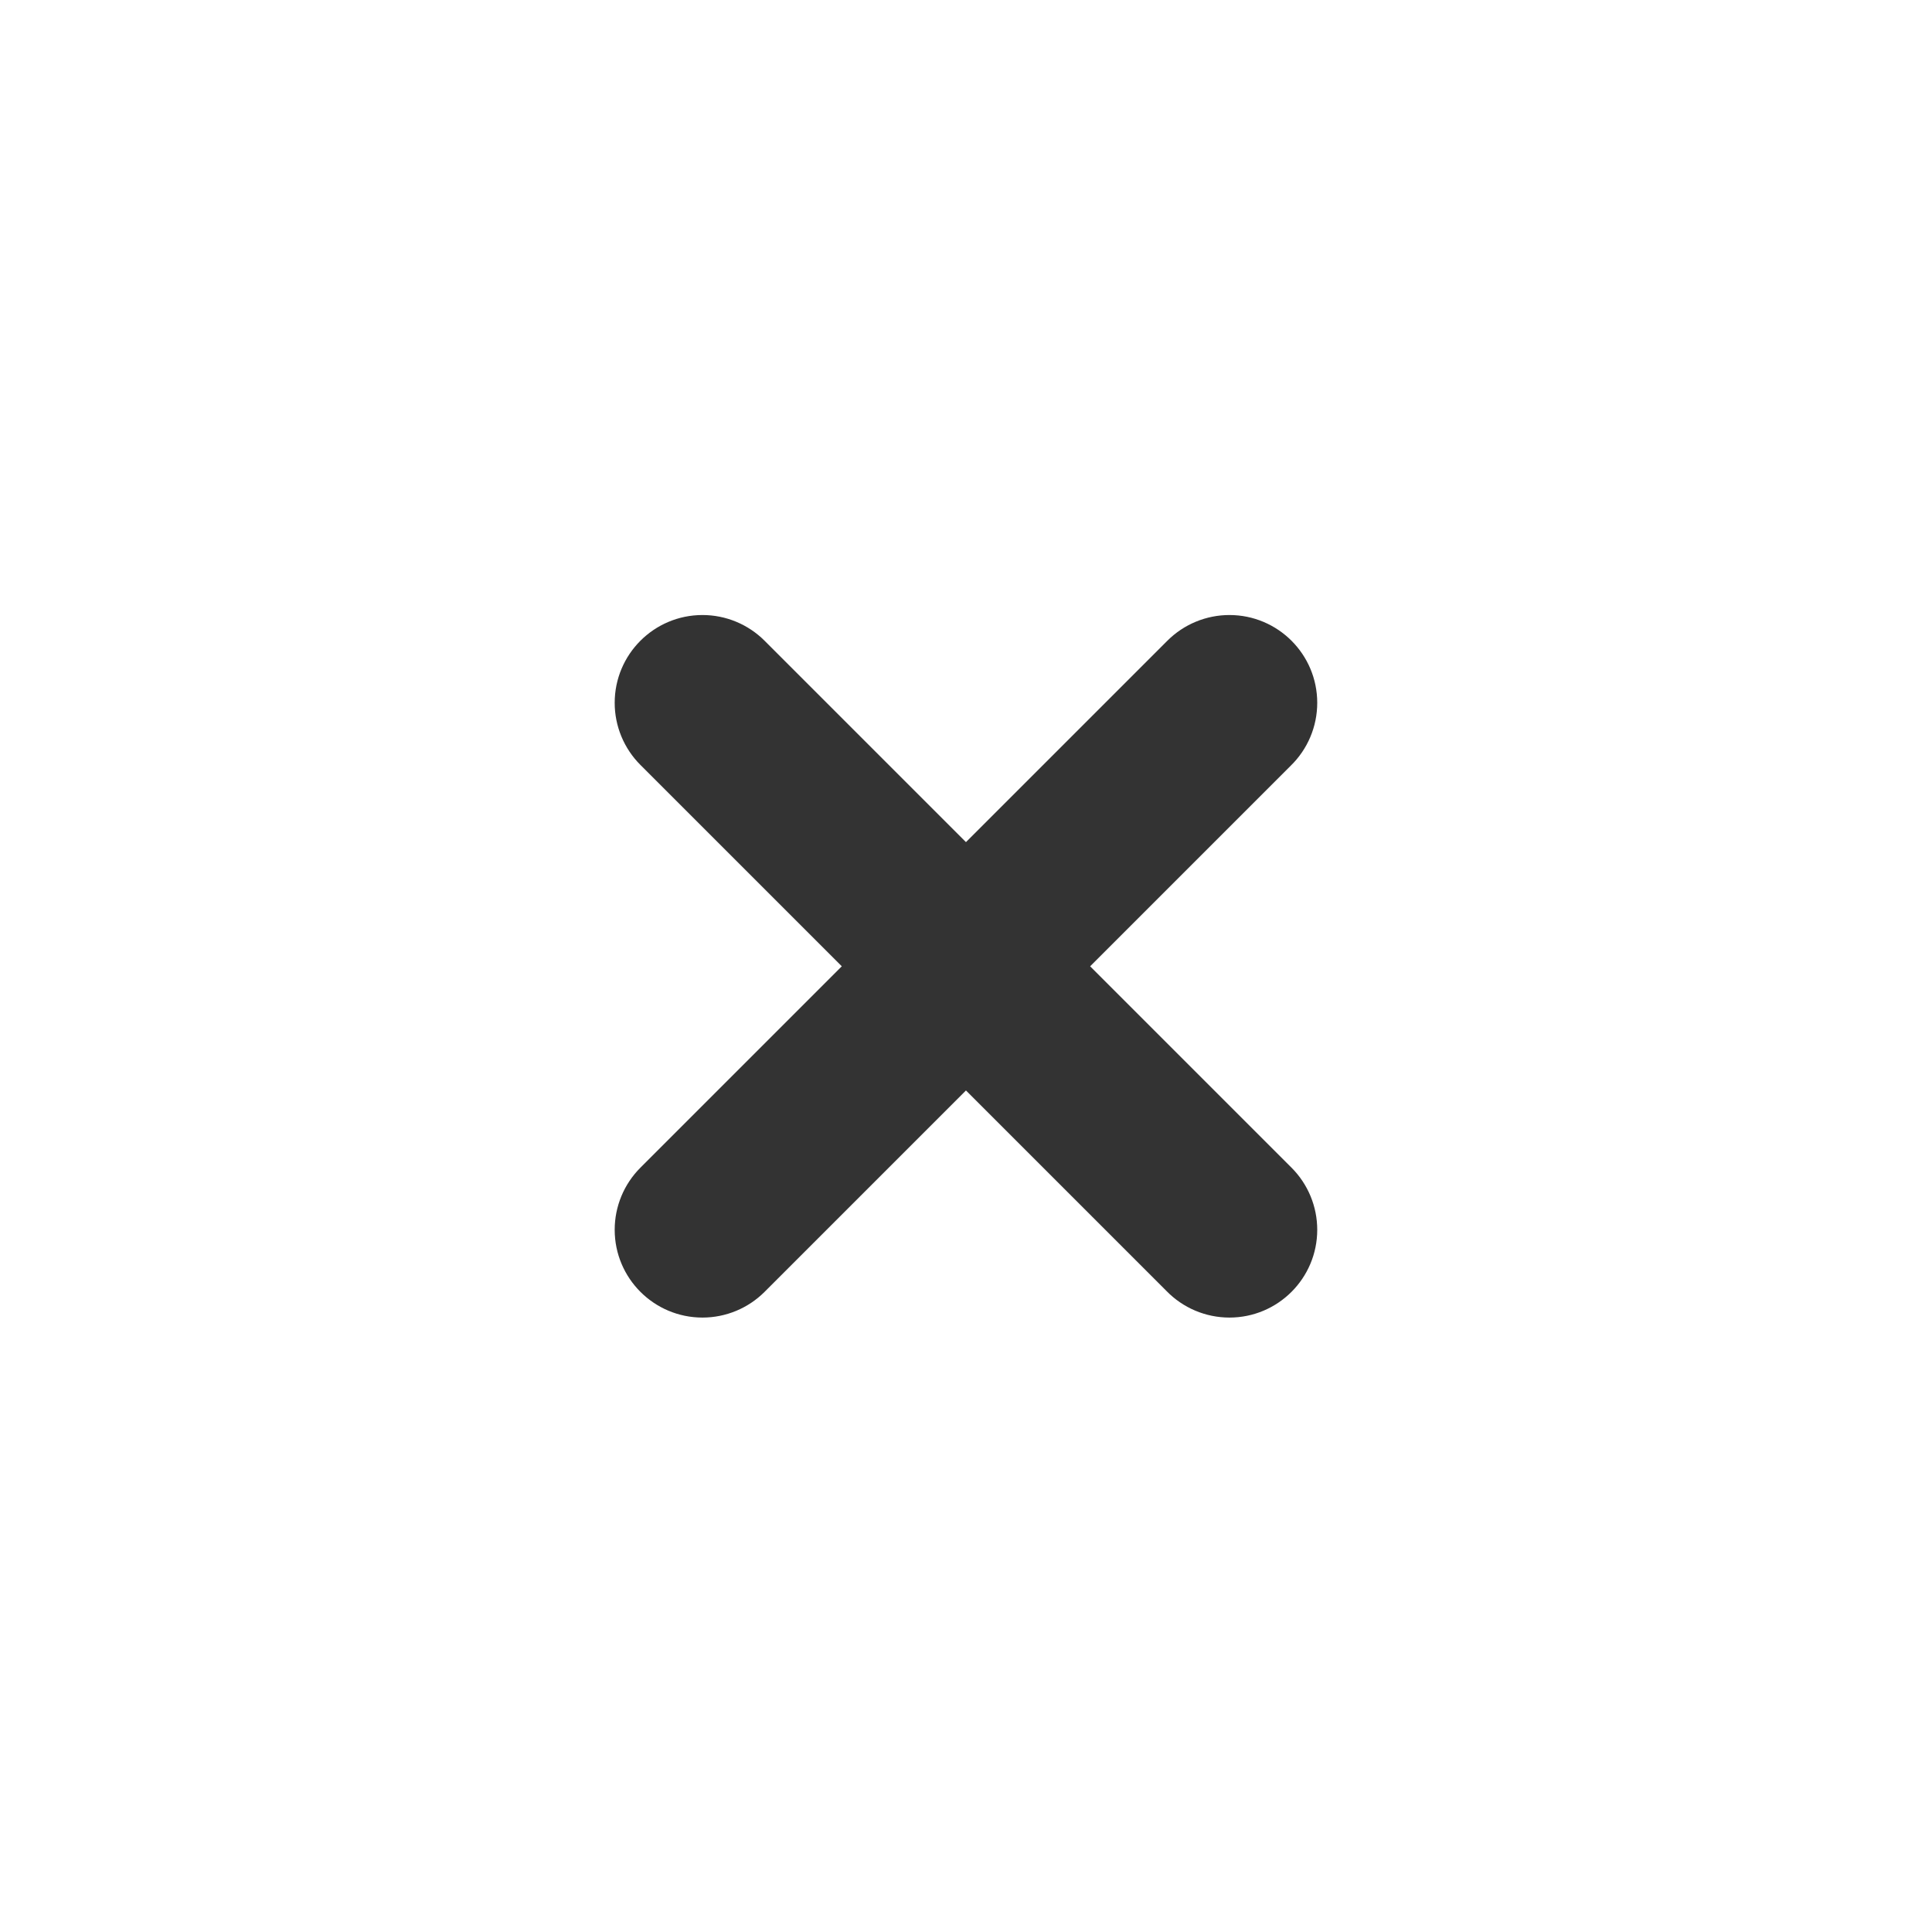
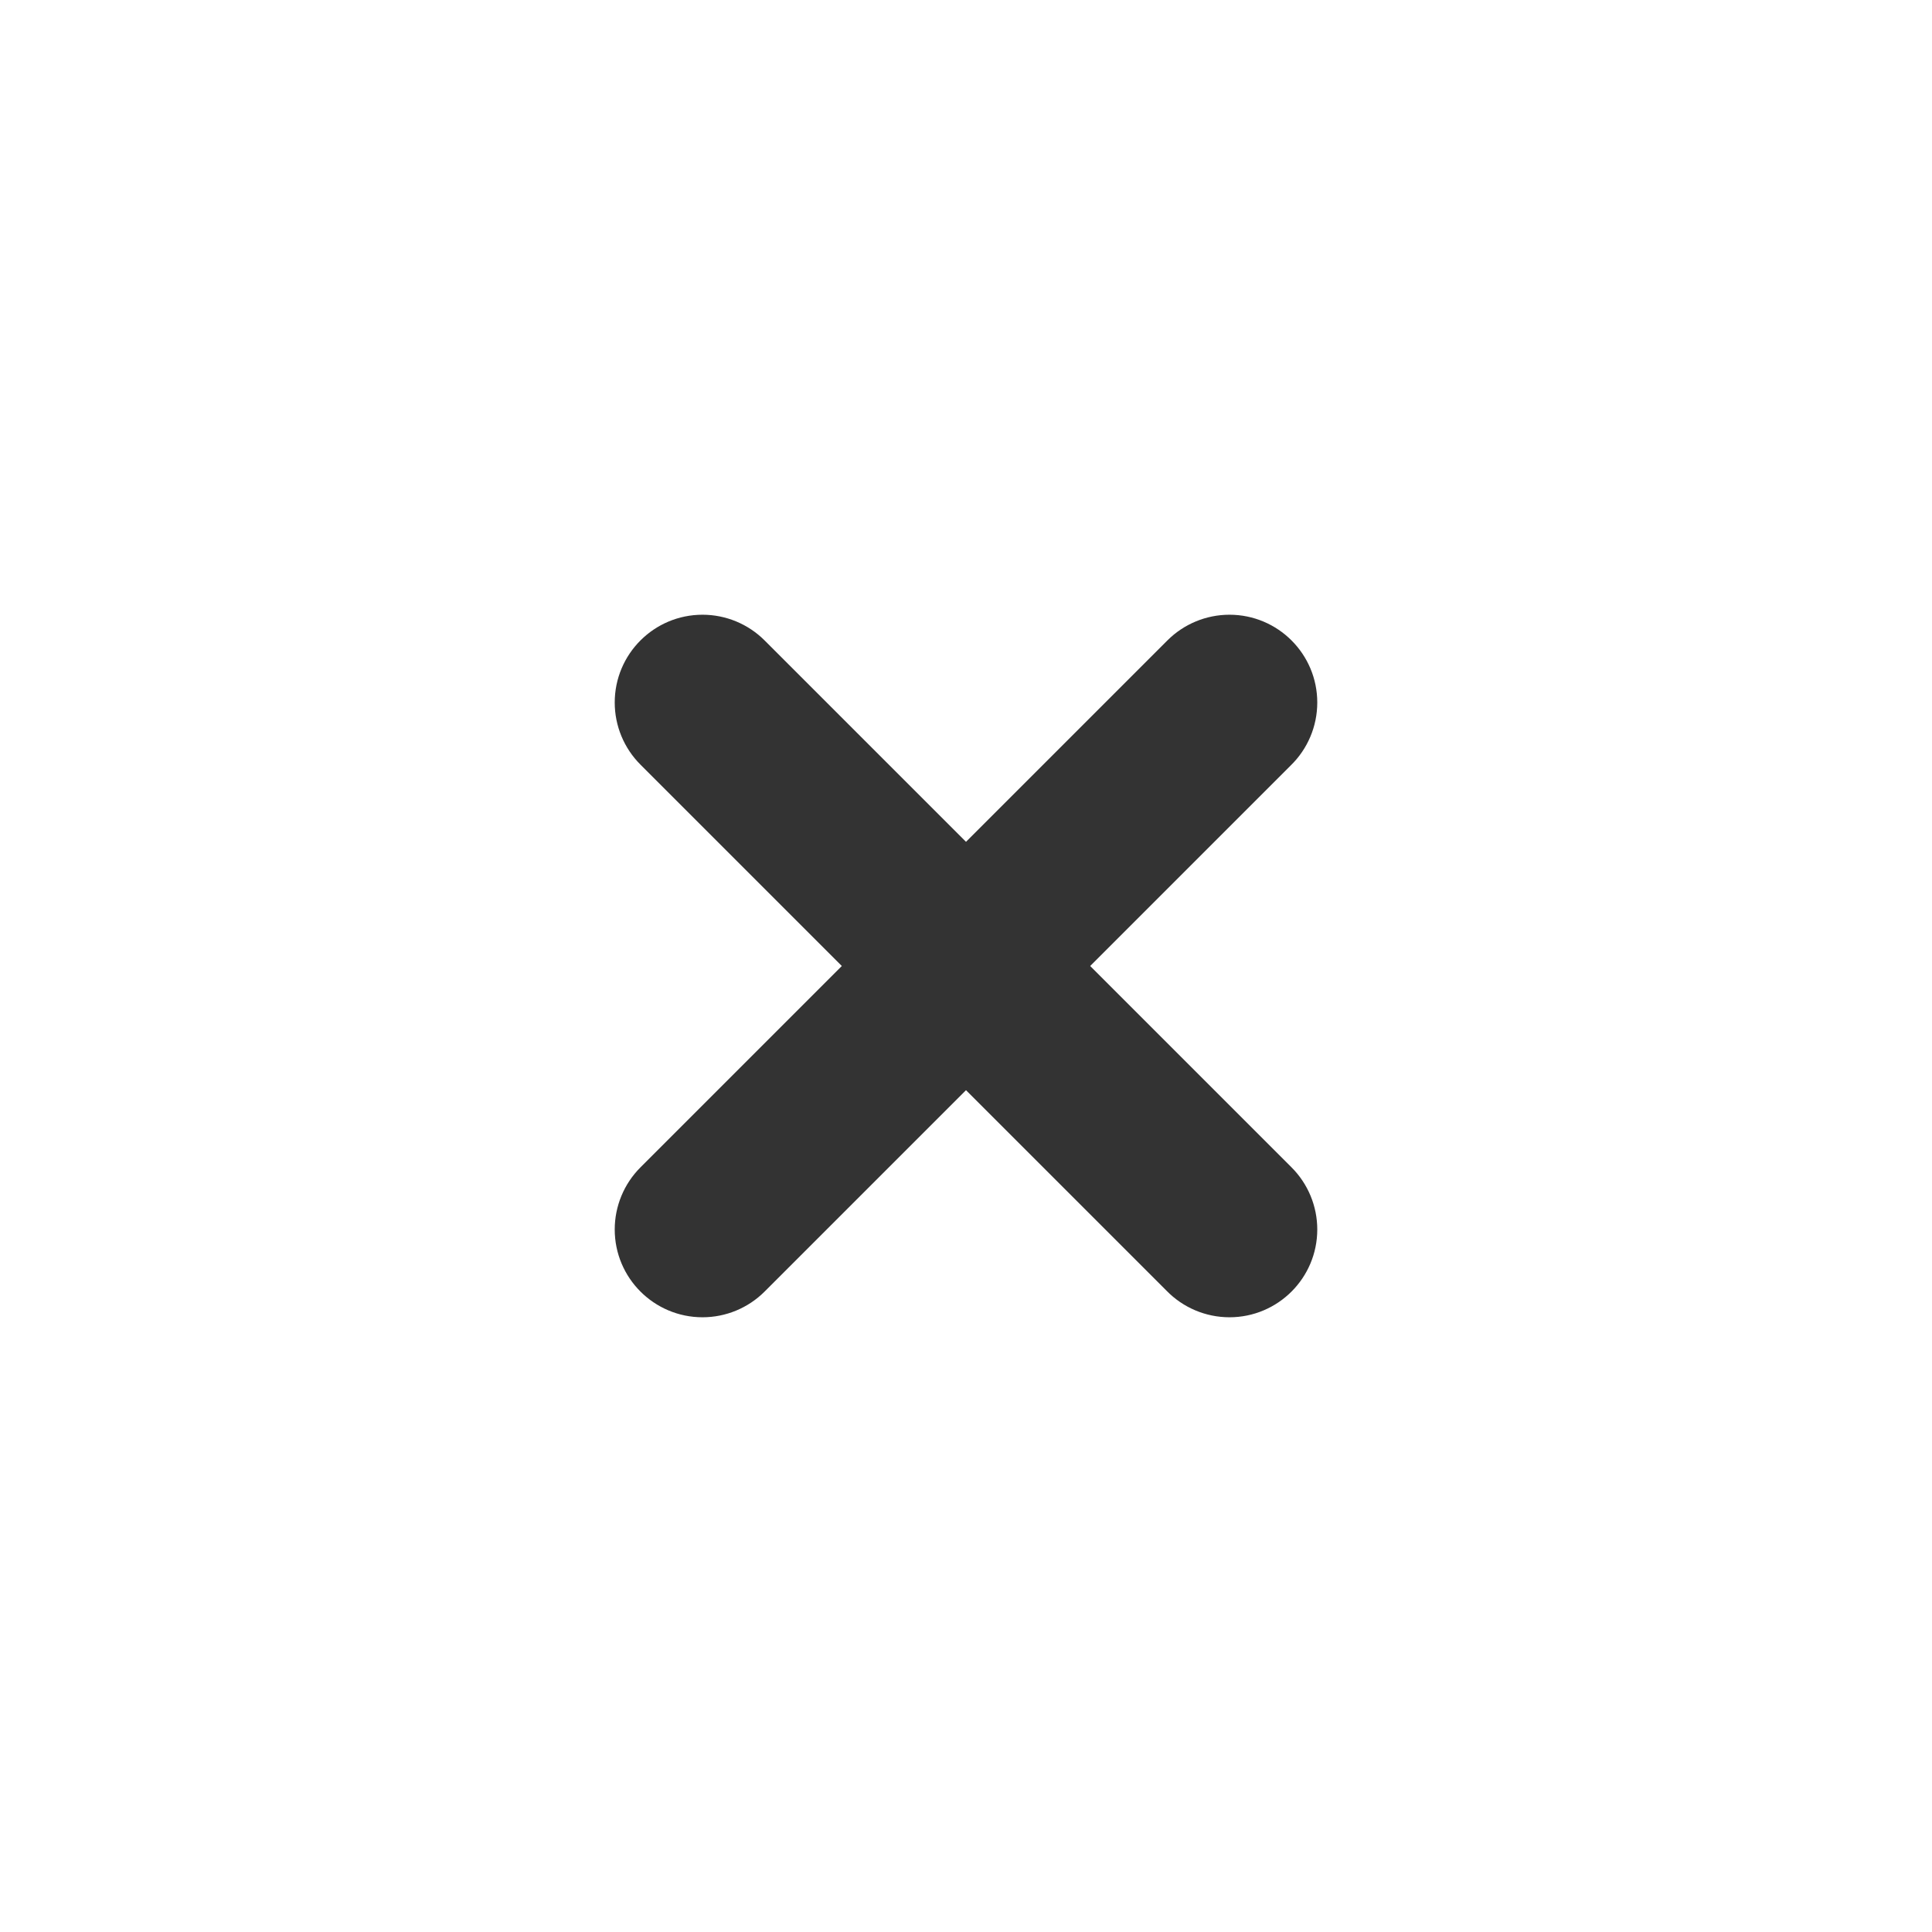
- <svg xmlns="http://www.w3.org/2000/svg" xmlns:ns1="http://www.openswatchbook.org/uri/2009/osb" id="svg" width="100%" height="100%" version="1.1" viewBox="0 0 22 22">
-   <defs id="defs81">
-     <style id="current-color-scheme" type="text/css">
-    .ColorScheme-Text { color:#333333; } .ColorScheme-Highlight { color:#5294e2; } .ColorScheme-ButtonBackground { color:#333333; }
-   </style>
-     <linearGradient id="linearGradient5606" ns1:paint="solid">
-       <stop id="stop5608" offset="0" style="stop-color:currentColor;stop-opacity:1" />
-     </linearGradient>
+ <svg xmlns="http://www.w3.org/2000/svg" version="1.1" viewBox="0 0 22 22">
+   <g id="window-list">
+     <path d="m30 33h32v32h-32z" fill="#333333" opacity="0" />
+     <path d="m36 37c-1.108 0-2 0.892-2 2v6c0 1.108 0.892 2 2 2h6c1.108 0 2-0.892 2-2v-6c0-1.108-0.892-2-2-2h-6zm0 2h6v6h-6v-6z" fill="#333333" />
+     <path d="m50 37c-1.108 0-2 0.892-2 2v6c0 1.108 0.892 2 2 2h6c1.108 0 2-0.892 2-2v-6c0-1.108-0.892-2-2-2zm0 2h6v6h-6z" fill="#333333" />
+     <path d="m36 51c-1.108 0-2 0.892-2 2v6c0 1.108 0.892 2 2 2h6c1.108 0 2-0.892 2-2v-6c0-1.108-0.892-2-2-2zm0 2h6v6h-6z" fill="#333333" />
+     <path d="m50 51c-1.108 0-2 0.892-2 2v6c0 1.108 0.892 2 2 2h6c1.108 0 2-0.892 2-2v-6c0-1.108-0.892-2-2-2zm0 2h6v6h-6z" fill="#333333" />
+   </g>
+   <defs>
+     <style id="current-color-scheme" type="text/css">.ColorScheme-Text { color:#333333; } .ColorScheme-Highlight { color:#5294e2; } .ColorScheme-ButtonBackground { color:#333333; }</style>
  </defs>
-   <g id="window-pin" transform="translate(31,-30)">
-     <rect id="rect3022" class="ColorScheme-Text" width="8" height="8" x="-46" y="44" style="fill:currentColor;fill-opacity:0;stroke:none" />
-     <path id="rect3845" class="ColorScheme-Text" d="m -41,44 c -0.389,0.389 -0.468,1.084 -0.016,1.844 l -2.125,1.422 c -0.264,-0.107 -0.548,-0.186 -0.828,-0.188 C -44.333,47.076 -44.688,47.188 -45,47.5 l 1.5,1.5 -2,2 -0.5,1 1,-0.5 2,-2 1.5,1.5 c 0.553,-0.553 0.482,-1.254 0.234,-1.859 l 1.422,-2.125 C -39.084,47.468 -38.389,47.389 -38,47 z" style="fill:currentColor;fill-opacity:1;opacity:1" />
+   <g id="8-8-window-pin" transform="translate(31,-30)">
+     <rect class="ColorScheme-Text" x="-46" y="44" width="8" height="8" fill-opacity="0" />
+     <path class="ColorScheme-Text" d="m-41 44c-0.389 0.389-0.468 1.084-0.016 1.844l-2.125 1.422c-0.264-0.107-0.548-0.186-0.828-0.188-0.364-0.002-0.719 0.109-1.031 0.422l1.5 1.5-2 2-0.5 1 1-0.5 2-2 1.5 1.5c0.553-0.553 0.482-1.254 0.234-1.859l1.422-2.125c0.759 0.453 1.454 0.374 1.844-0.016z" fill="currentColor" />
  </g>
-   <g id="window-unpin" transform="translate(31,-30)">
-     <path id="path3024" class="ColorScheme-Highlight" d="m -61,44 c -0.389,0.389 -0.468,1.084 -0.016,1.844 l -2.125,1.422 c -0.264,-0.107 -0.548,-0.186 -0.828,-0.188 C -64.333,47.076 -64.688,47.188 -65,47.5 l 1.5,1.5 -2,2 -0.5,1 1,-0.5 2,-2 1.5,1.5 c 0.553,-0.553 0.482,-1.254 0.234,-1.859 l 1.422,-2.125 C -59.084,47.468 -58.389,47.389 -58,47 z" style="fill:currentColor" />
-     <rect id="rect3030" class="ColorScheme-Text" width="8" height="8" x="-66" y="44" style="fill:currentColor;fill-opacity:0;stroke:none" />
+   <g id="8-8-window-unpin" transform="translate(31,-30)">
+     <path class="ColorScheme-Highlight" d="m-61 44c-0.389 0.389-0.468 1.084-0.016 1.844l-2.125 1.422c-0.264-0.107-0.548-0.186-0.828-0.188-0.364-0.002-0.719 0.109-1.031 0.422l1.5 1.5-2 2-0.5 1 1-0.5 2-2 1.5 1.5c0.553-0.553 0.482-1.254 0.234-1.859l1.422-2.125c0.759 0.453 1.454 0.374 1.844-0.016z" fill="currentColor" />
+     <rect class="ColorScheme-Text" x="-66" y="44" width="8" height="8" fill-opacity="0" />
  </g>
  <g id="window-close">
-     <rect id="rect3009" class="ColorScheme-Text" width="22" height="22" x="0" y="0" style="color:#333333;fill:currentColor;fill-opacity:0;stroke:none" />
-     <g transform="translate(-262.0004,-177.9966)" id="g6517" style="display:inline;enable-background:new">
-       <path style="display:inline;opacity:1;fill:#333333;fill-opacity:1;stroke:none;stroke-width:2;stroke-linecap:square;stroke-linejoin:round;stroke-miterlimit:4;stroke-dasharray:none;stroke-opacity:1;enable-background:new" d="m 270,185 a 1,1 0 0 0 -1,1 1,1 0 0 0 0.293,0.707 l 2.293,2.293 -2.293,2.293 A 1,1 0 0 0 269,192 a 1,1 0 0 0 1,1 1,1 0 0 0 0.707,-0.293 l 2.293,-2.293 2.283,2.283 a 1,1 0 0 0 0.717,0.303 1,1 0 0 0 1,-1 1,1 0 0 0 -0.293,-0.707 L 274.414,189 l 2.283,-2.283 A 1,1 0 0 0 277,186 a 1,1 0 0 0 -1,-1 1,1 0 0 0 -0.707,0.293 l -2.293,2.293 -2.283,-2.283 a 1,1 0 0 0 -0.01,-0.01 A 1,1 0 0 0 270,185 Z" id="path4743" />
-       <rect width="16" height="16" x="265" y="180.997" id="rect10837-5" style="color:#bebebe;display:inline;overflow:visible;visibility:visible;fill:none;stroke:none;stroke-width:1;marker:none;enable-background:new" />
+     <rect class="ColorScheme-Text" width="22" height="22" fill-opacity="0" />
+     <g transform="translate(-262 -178)">
+       <path d="m270 185a1 1 0 0 0-1 1 1 1 0 0 0 0.293 0.707l2.293 2.293-2.293 2.293a1 1 0 0 0-0.293 0.707 1 1 0 0 0 1 1 1 1 0 0 0 0.707-0.293l2.293-2.293 2.283 2.283a1 1 0 0 0 0.717 0.303 1 1 0 0 0 1-1 1 1 0 0 0-0.293-0.707l-2.293-2.293 2.283-2.283a1 1 0 0 0 0.303-0.717 1 1 0 0 0-1-1 1 1 0 0 0-0.707 0.293l-2.293 2.293-2.283-2.283a1 1 0 0 0-0.01-0.01 1 1 0 0 0-0.707-0.293z" fill="#333333" />
+       <rect x="265" y="181" width="16" height="16" fill="none" />
    </g>
  </g>
-   <g transform="translate(-235.798,-177.8069)" id="16-16-window-close" style="display:inline;enable-background:new">
-     <path style="display:inline;opacity:1;fill:#333333;fill-opacity:1;stroke:none;stroke-width:2;stroke-linecap:square;stroke-linejoin:round;stroke-miterlimit:4;stroke-dasharray:none;stroke-opacity:1;enable-background:new" d="m 270,185 a 1,1 0 0 0 -1,1 1,1 0 0 0 0.293,0.707 l 2.293,2.293 -2.293,2.293 A 1,1 0 0 0 269,192 a 1,1 0 0 0 1,1 1,1 0 0 0 0.707,-0.293 l 2.293,-2.293 2.283,2.283 a 1,1 0 0 0 0.717,0.303 1,1 0 0 0 1,-1 1,1 0 0 0 -0.293,-0.707 L 274.414,189 l 2.283,-2.283 A 1,1 0 0 0 277,186 a 1,1 0 0 0 -1,-1 1,1 0 0 0 -0.707,0.293 l -2.293,2.293 -2.283,-2.283 a 1,1 0 0 0 -0.01,-0.01 A 1,1 0 0 0 270,185 Z" id="path850" />
-     <rect width="16" height="16" x="265" y="180.997" id="rect852" style="color:#bebebe;display:inline;overflow:visible;visibility:visible;fill:none;stroke:none;stroke-width:1;marker:none;enable-background:new" />
+   <g id="16-16-window-close" transform="translate(-235.8 -177.81)" enable-background="new">
+     <path d="m270 185a1 1 0 0 0-1 1 1 1 0 0 0 0.293 0.707l2.293 2.293-2.293 2.293a1 1 0 0 0-0.293 0.707 1 1 0 0 0 1 1 1 1 0 0 0 0.707-0.293l2.293-2.293 2.283 2.283a1 1 0 0 0 0.717 0.303 1 1 0 0 0 1-1 1 1 0 0 0-0.293-0.707l-2.293-2.293 2.283-2.283a1 1 0 0 0 0.303-0.717 1 1 0 0 0-1-1 1 1 0 0 0-0.707 0.293l-2.293 2.293-2.283-2.283a1 1 0 0 0-0.01-0.01 1 1 0 0 0-0.707-0.293z" fill="#333333" />
+     <rect x="265" y="181" width="16" height="16" fill="none" />
+   </g>
+   <g id="16-16-window-pin">
+     <rect x="-17" y="27" width="16" height="16" rx="0" ry="0" fill="none" stroke-width="1.143" />
+     <path class="ColorScheme-Text" d="m-7.5 29c-0.584 0.584-0.703 1.627-0.023 2.766l-3.188 2.133c-0.396-0.16-0.822-0.279-1.242-0.281-0.547-0.003-1.078 0.164-1.547 0.633l2.25 2.25-3 3-0.75 1.5 1.5-0.75 3-3 2.25 2.25c0.83-0.83 0.724-1.881 0.352-2.789l2.133-3.188c1.139 0.679 2.182 0.56 2.766-0.023z" fill="currentColor" stroke-width="1.5" />
+   </g>
+   <g id="16-16-window-unpin">
+     <rect x="-39" y="27" width="16" height="16" rx="0" ry="0" fill="none" stroke-width="1.143" />
+     <path class="ColorScheme-Highlight" d="m-29.5 29c-0.584 0.584-0.703 1.627-0.023 2.766l-3.188 2.133c-0.396-0.16-0.822-0.279-1.242-0.281-0.547-0.003-1.078 0.164-1.547 0.633l2.25 2.25-3 3-0.75 1.5 1.5-0.75 3-3 2.25 2.25c0.83-0.83 0.724-1.881 0.352-2.789l2.133-3.188c1.139 0.679 2.182 0.56 2.766-0.023z" fill="currentColor" stroke-width="1.5" />
+   </g>
+   <g id="window-pin" transform="translate(0 -3.0547)">
+     <rect x="-10" y="50.289" width="22" height="22" rx="0" ry="0" fill="none" stroke-width="1.571" />
+     <path class="ColorScheme-Text" d="m2.5 55.289c-0.584 0.584-0.703 1.627-0.023 2.766l-3.188 2.133c-0.396-0.16-0.822-0.279-1.242-0.281-0.547-0.003-1.078 0.164-1.547 0.633l2.25 2.25-3 3-0.75 1.5 1.5-0.75 3-3 2.25 2.25c0.83-0.83 0.724-1.881 0.352-2.789l2.133-3.188c1.139 0.679 2.182 0.56 2.766-0.023z" fill="currentColor" stroke-width="1.5" />
+   </g>
+   <g id="window-unpin" transform="translate(0 -3.0547)">
+     <rect x="-39" y="50.289" width="22" height="22" rx="0" ry="0" fill="none" stroke-width="1.571" />
+     <path class="ColorScheme-Highlight" d="m-26.5 55.289c-0.584 0.584-0.703 1.627-0.023 2.766l-3.188 2.133c-0.396-0.16-0.822-0.279-1.242-0.281-0.547-0.003-1.078 0.164-1.547 0.633l2.25 2.25-3 3-0.75 1.5 1.5-0.75 3-3 2.25 2.25c0.83-0.83 0.724-1.881 0.352-2.789l2.133-3.188c1.139 0.679 2.182 0.56 2.766-0.023z" fill="currentColor" stroke-width="1.5" />
  </g>
</svg>
